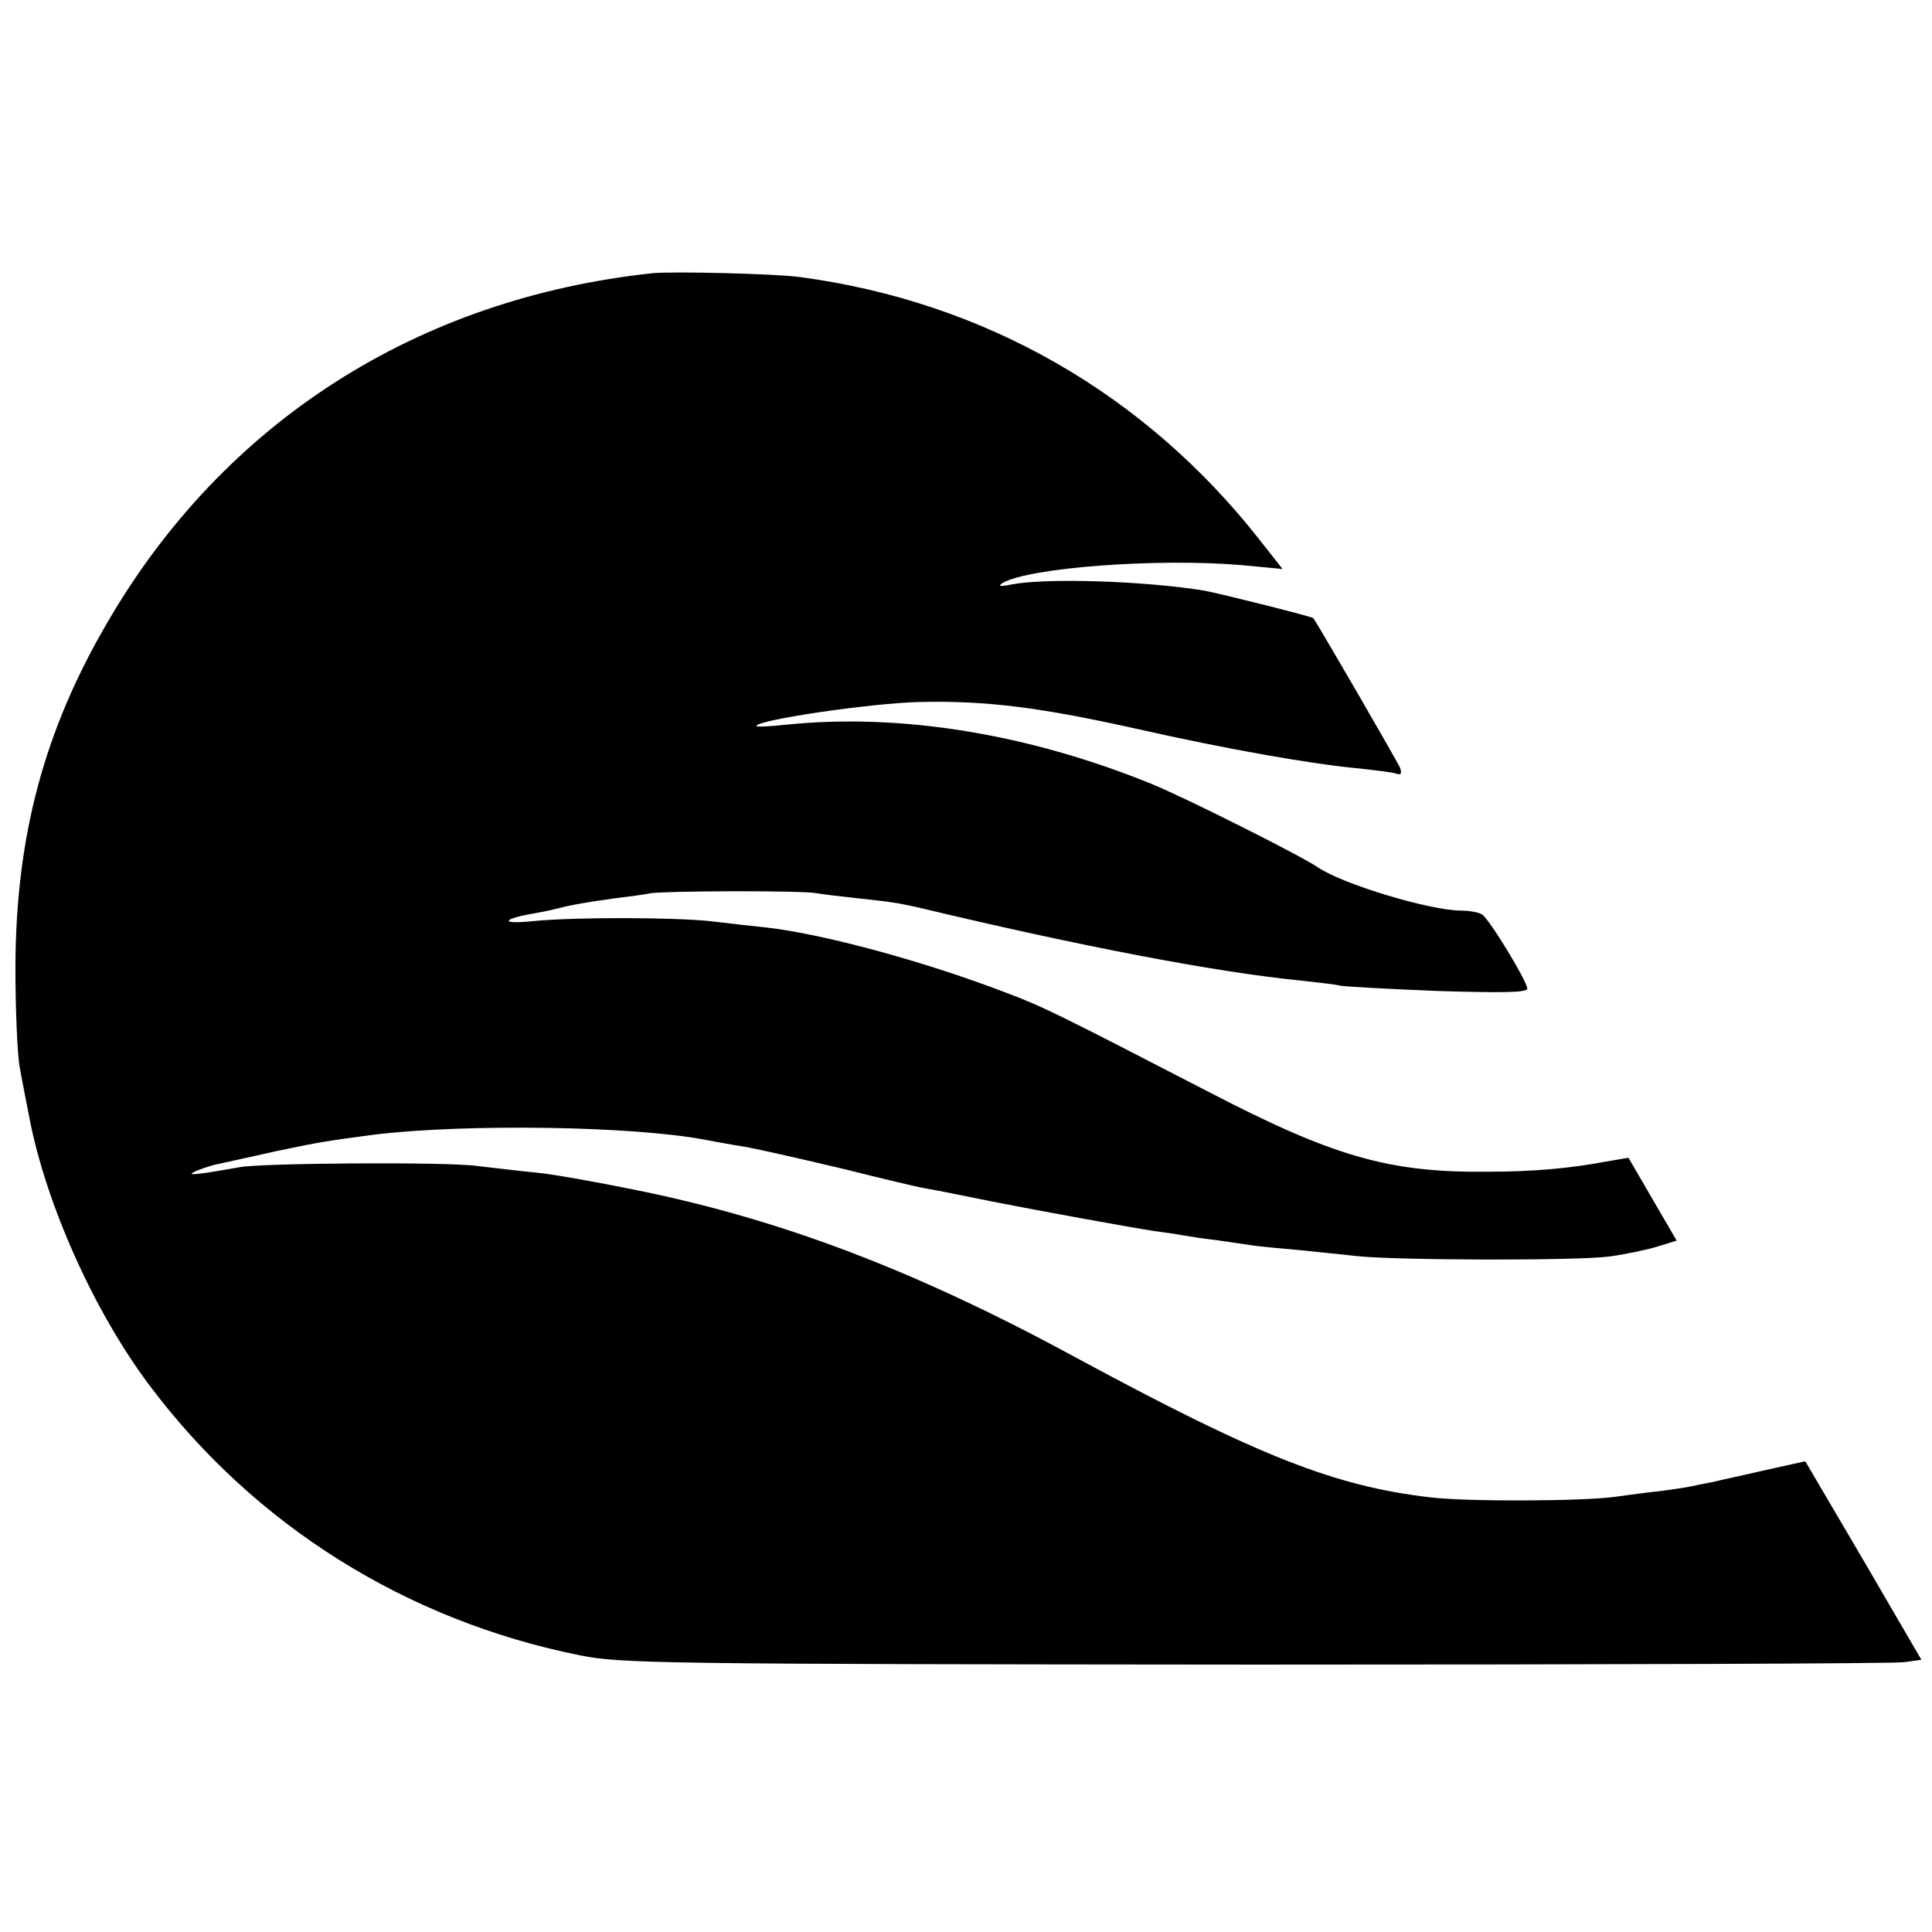
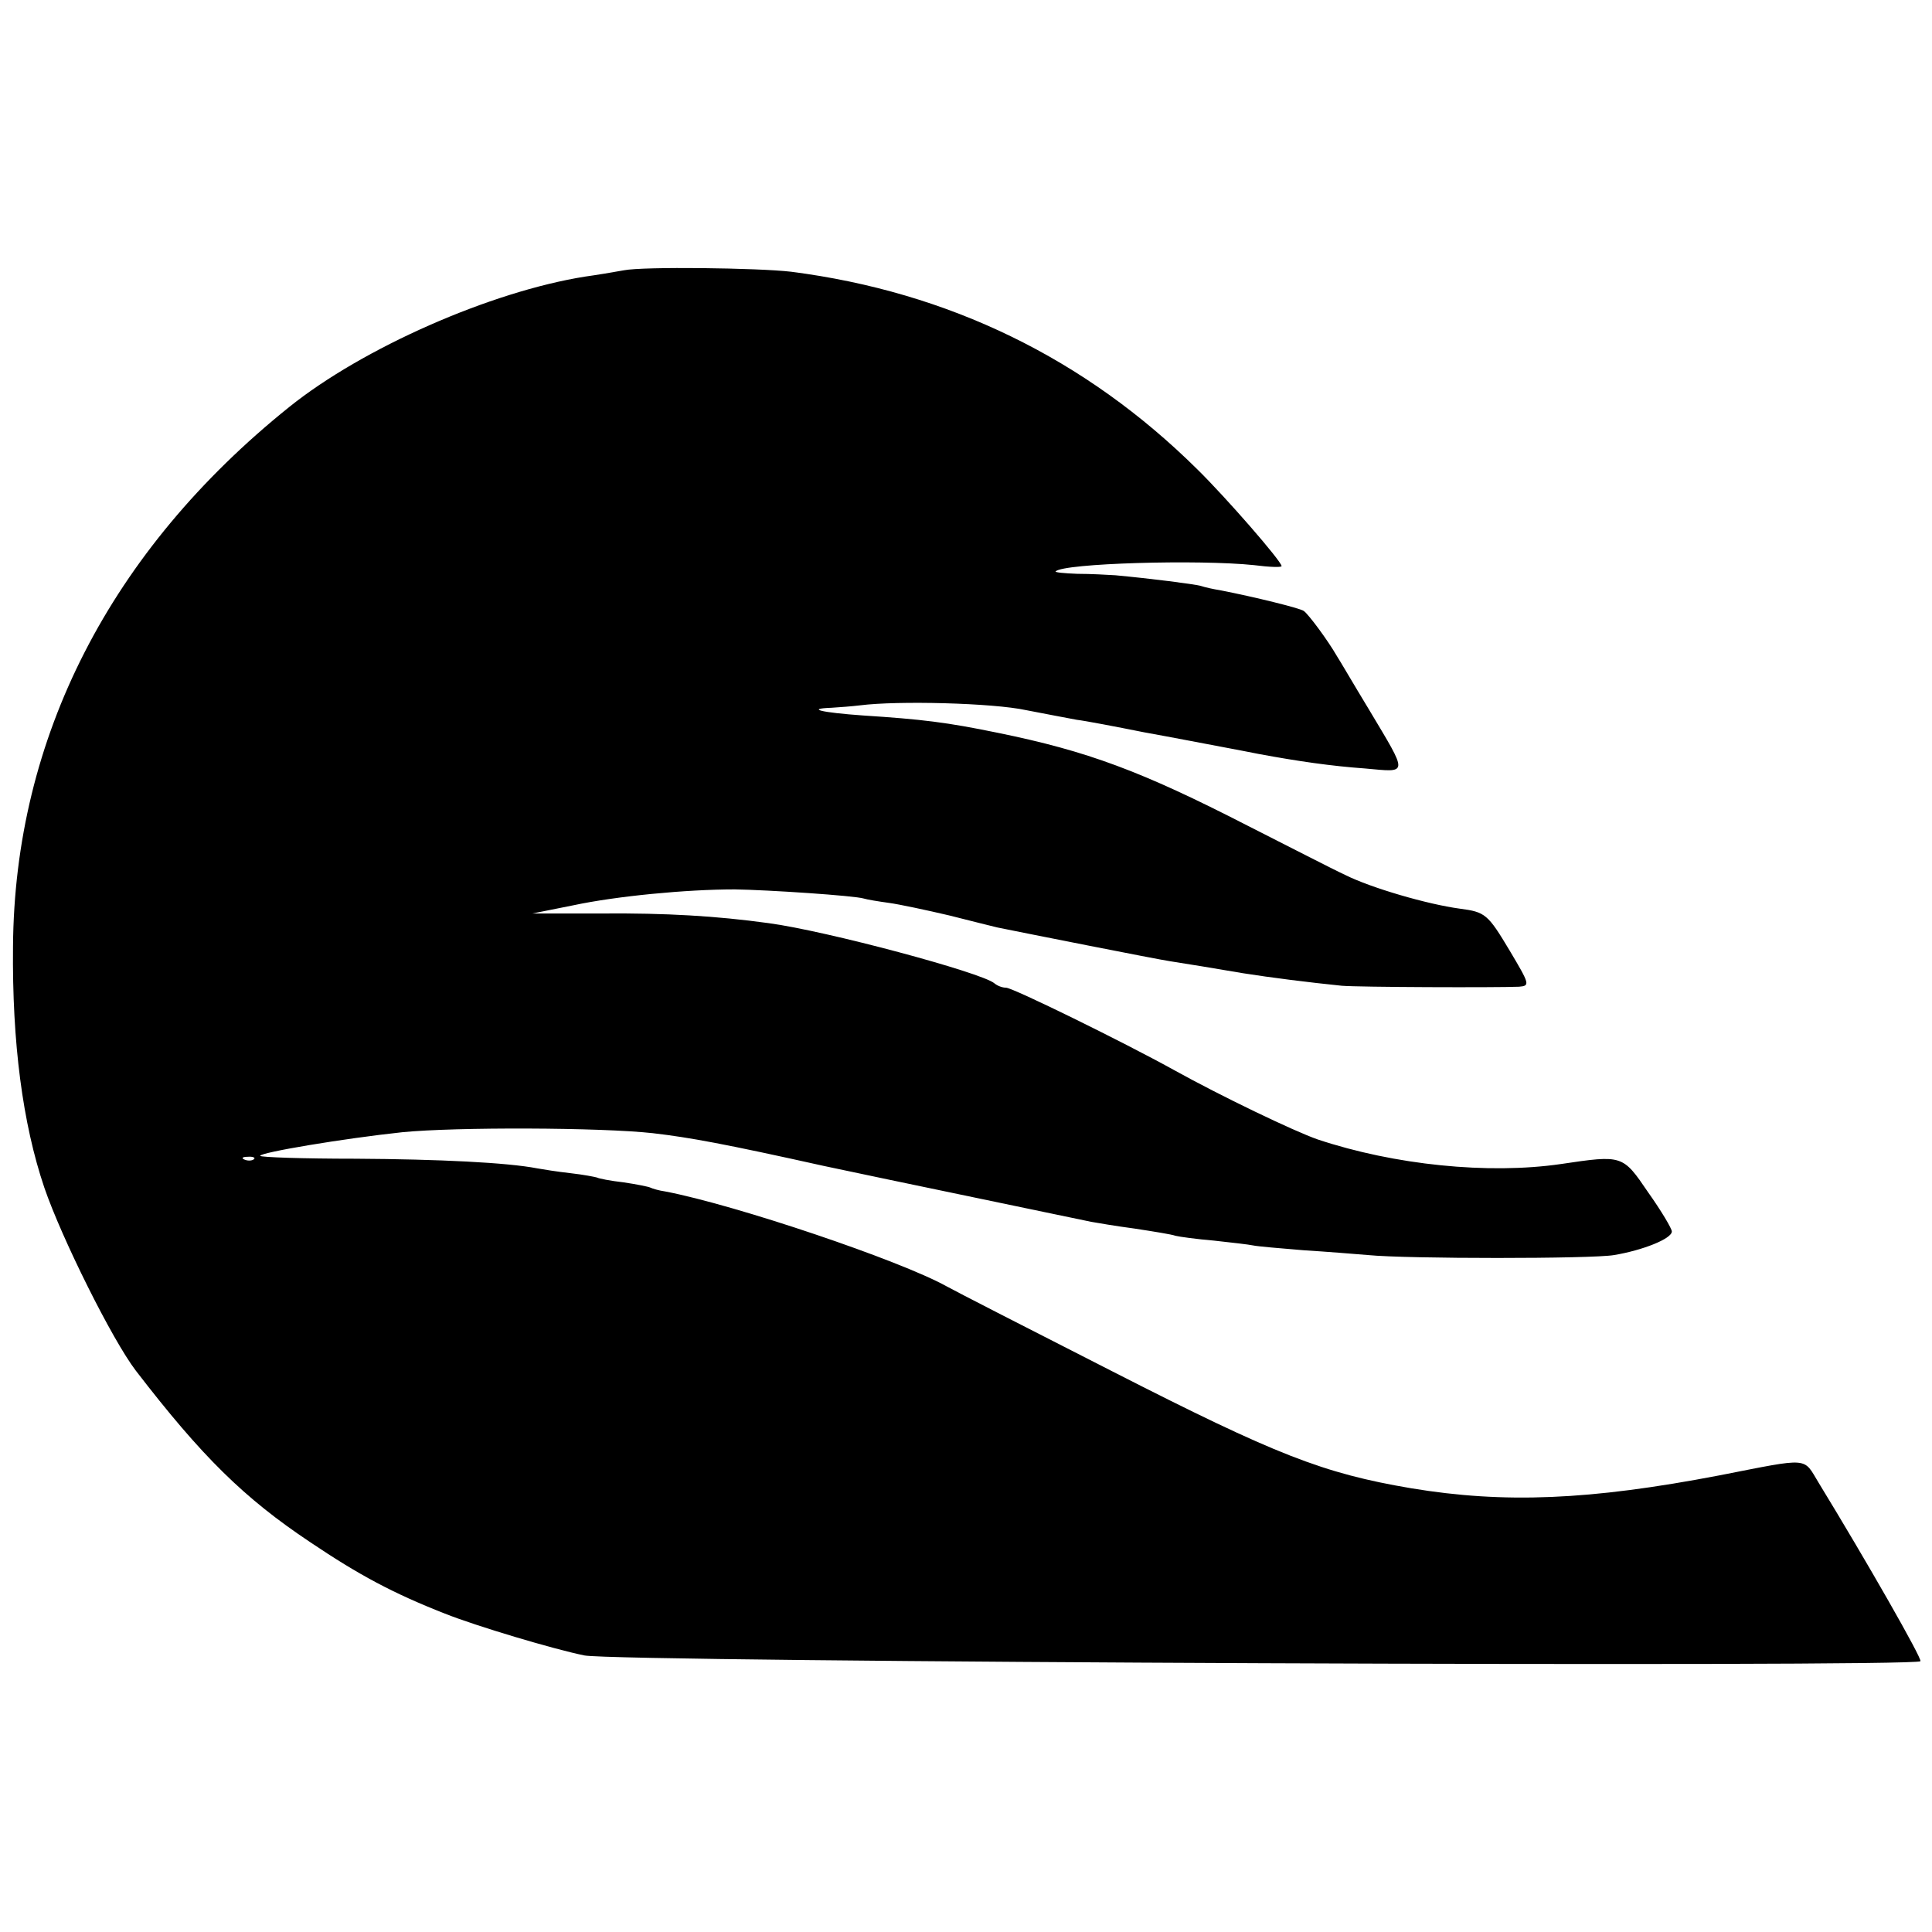
<svg xmlns="http://www.w3.org/2000/svg" version="1.0" width="401pt" height="401pt" viewBox="0 0 401 401" preserveAspectRatio="xMidYMid meet">
  <g transform="translate(0,401) scale(0.1,-0.1)" fill="#000000" stroke="none">
-     <path d="M1355 3443 c-488 -52 -889 -308 -1131 -723 -132 -225 -191 -445 -192 -716 0 -89 4 -183 9 -210 5 -27 14 -74 20 -104 34 -178 134 -402 249 -555 218 -291 534 -489 895 -561 84 -17 179 -18 1400 -19 721 0 1326 2 1347 5 l36 5 -120 206 -121 206 -86 -19 c-47 -11 -95 -21 -106 -24 -11 -2 -31 -6 -45 -9 -14 -3 -43 -7 -65 -10 -22 -2 -65 -8 -95 -12 -67 -9 -304 -10 -380 -1 -200 23 -359 86 -740 292 -328 178 -606 284 -905 345 -83 17 -178 34 -210 37 -33 3 -89 10 -125 14 -65 9 -458 6 -495 -3 -11 -2 -40 -7 -65 -11 -35 -5 -40 -4 -22 4 13 5 33 12 45 14 12 3 65 14 117 26 95 20 109 22 207 35 190 23 539 18 688 -11 11 -2 47 -9 80 -14 33 -6 125 -27 205 -46 80 -20 155 -38 168 -40 44 -8 68 -13 142 -28 96 -19 283 -53 335 -61 23 -3 50 -7 60 -9 11 -2 43 -7 70 -10 28 -4 61 -9 75 -11 14 -2 54 -6 90 -9 36 -4 92 -9 125 -13 81 -9 456 -10 525 -1 30 4 74 13 98 20 l42 13 -50 86 -50 86 -47 -8 c-75 -14 -150 -21 -247 -21 -202 -2 -318 31 -576 165 -312 161 -343 177 -423 207 -172 66 -381 122 -497 135 -30 3 -82 9 -115 13 -76 8 -279 9 -370 0 -69 -7 -64 5 8 17 18 3 39 8 47 10 21 6 67 14 120 21 25 3 56 7 70 10 32 5 318 6 345 0 11 -2 52 -7 90 -11 66 -7 78 -9 123 -19 334 -80 617 -134 790 -151 35 -4 73 -8 85 -11 12 -2 104 -7 205 -11 133 -4 182 -3 182 5 0 15 -79 145 -94 154 -6 4 -25 8 -43 8 -65 0 -247 55 -298 90 -35 24 -274 144 -345 173 -256 104 -520 147 -757 123 -35 -4 -63 -5 -63 -3 0 13 242 48 340 50 138 3 249 -11 455 -57 177 -40 357 -72 456 -81 35 -4 70 -8 78 -11 9 -3 11 1 7 12 -4 11 -166 290 -180 311 -2 3 -193 51 -226 57 -121 20 -327 27 -400 13 -24 -5 -30 -4 -19 3 55 32 322 52 497 37 l84 -8 -48 61 c-238 303 -571 494 -954 545 -52 7 -261 12 -305 8z" />
+     <path d="M1295 3449 c-22 -4 -58 -10 -80 -13 -196 -31 -462 -148 -615 -271 -371 -298 -570 -686 -573 -1120 -2 -199 20 -367 65 -500 36 -105 141 -316 190 -380 137 -178 224 -264 362 -356 101 -68 172 -106 279 -148 65 -26 226 -74 290 -87 70 -14 2759 -25 2773 -12 4 5 -112 208 -211 370 -33 54 -16 53 -205 16 -271 -52 -448 -59 -641 -27 -183 31 -280 69 -619 242 -173 88 -329 168 -345 177 -97 54 -438 169 -584 197 -14 2 -27 6 -31 8 -4 2 -29 7 -56 11 -27 3 -52 8 -55 10 -3 1 -28 6 -55 9 -27 3 -58 8 -69 10 -62 12 -203 19 -377 20 -109 0 -198 3 -198 6 0 7 173 36 295 49 111 11 412 10 520 -2 77 -9 148 -22 355 -68 52 -11 194 -41 315 -66 121 -25 229 -48 240 -50 11 -2 52 -9 90 -14 39 -6 77 -12 85 -15 8 -2 44 -7 80 -10 36 -4 72 -8 81 -10 9 -2 56 -6 105 -10 49 -3 109 -8 134 -10 80 -8 464 -8 510 0 60 10 120 34 120 49 0 6 -22 43 -49 81 -53 78 -53 78 -181 59 -151 -22 -346 -2 -505 51 -49 17 -201 90 -300 145 -105 58 -333 170 -347 170 -8 0 -18 4 -24 9 -25 22 -349 109 -469 125 -109 15 -213 21 -345 20 l-145 0 85 17 c89 19 234 33 335 33 69 -1 249 -13 268 -19 6 -2 30 -6 52 -9 22 -3 78 -15 125 -26 47 -12 92 -23 100 -25 54 -11 331 -66 358 -70 44 -7 88 -14 152 -25 57 -9 136 -19 205 -26 35 -3 319 -4 368 -2 23 2 22 5 -19 74 -46 77 -51 81 -104 88 -67 9 -184 43 -238 70 -26 12 -117 59 -202 102 -222 114 -333 155 -519 193 -107 22 -157 28 -280 36 -85 6 -120 14 -65 16 16 1 43 3 59 5 78 10 276 5 345 -10 41 -8 89 -17 105 -20 17 -2 80 -14 140 -26 61 -11 133 -25 160 -30 28 -5 62 -12 78 -15 81 -15 150 -25 220 -30 91 -8 91 -16 8 123 -31 51 -60 101 -66 110 -19 33 -59 87 -69 94 -9 6 -102 29 -174 43 -13 2 -31 6 -40 9 -16 4 -102 15 -177 22 -16 1 -52 3 -79 3 -27 1 -47 3 -45 5 16 17 298 25 412 13 31 -4 57 -5 57 -2 0 10 -115 142 -174 200 -233 231 -517 369 -844 411 -68 8 -307 11 -347 3z m-768 -1845 c-3 -3 -12 -4 -19 -1 -8 3 -5 6 6 6 11 1 17 -2 13 -5z" />
  </g>
</svg>
